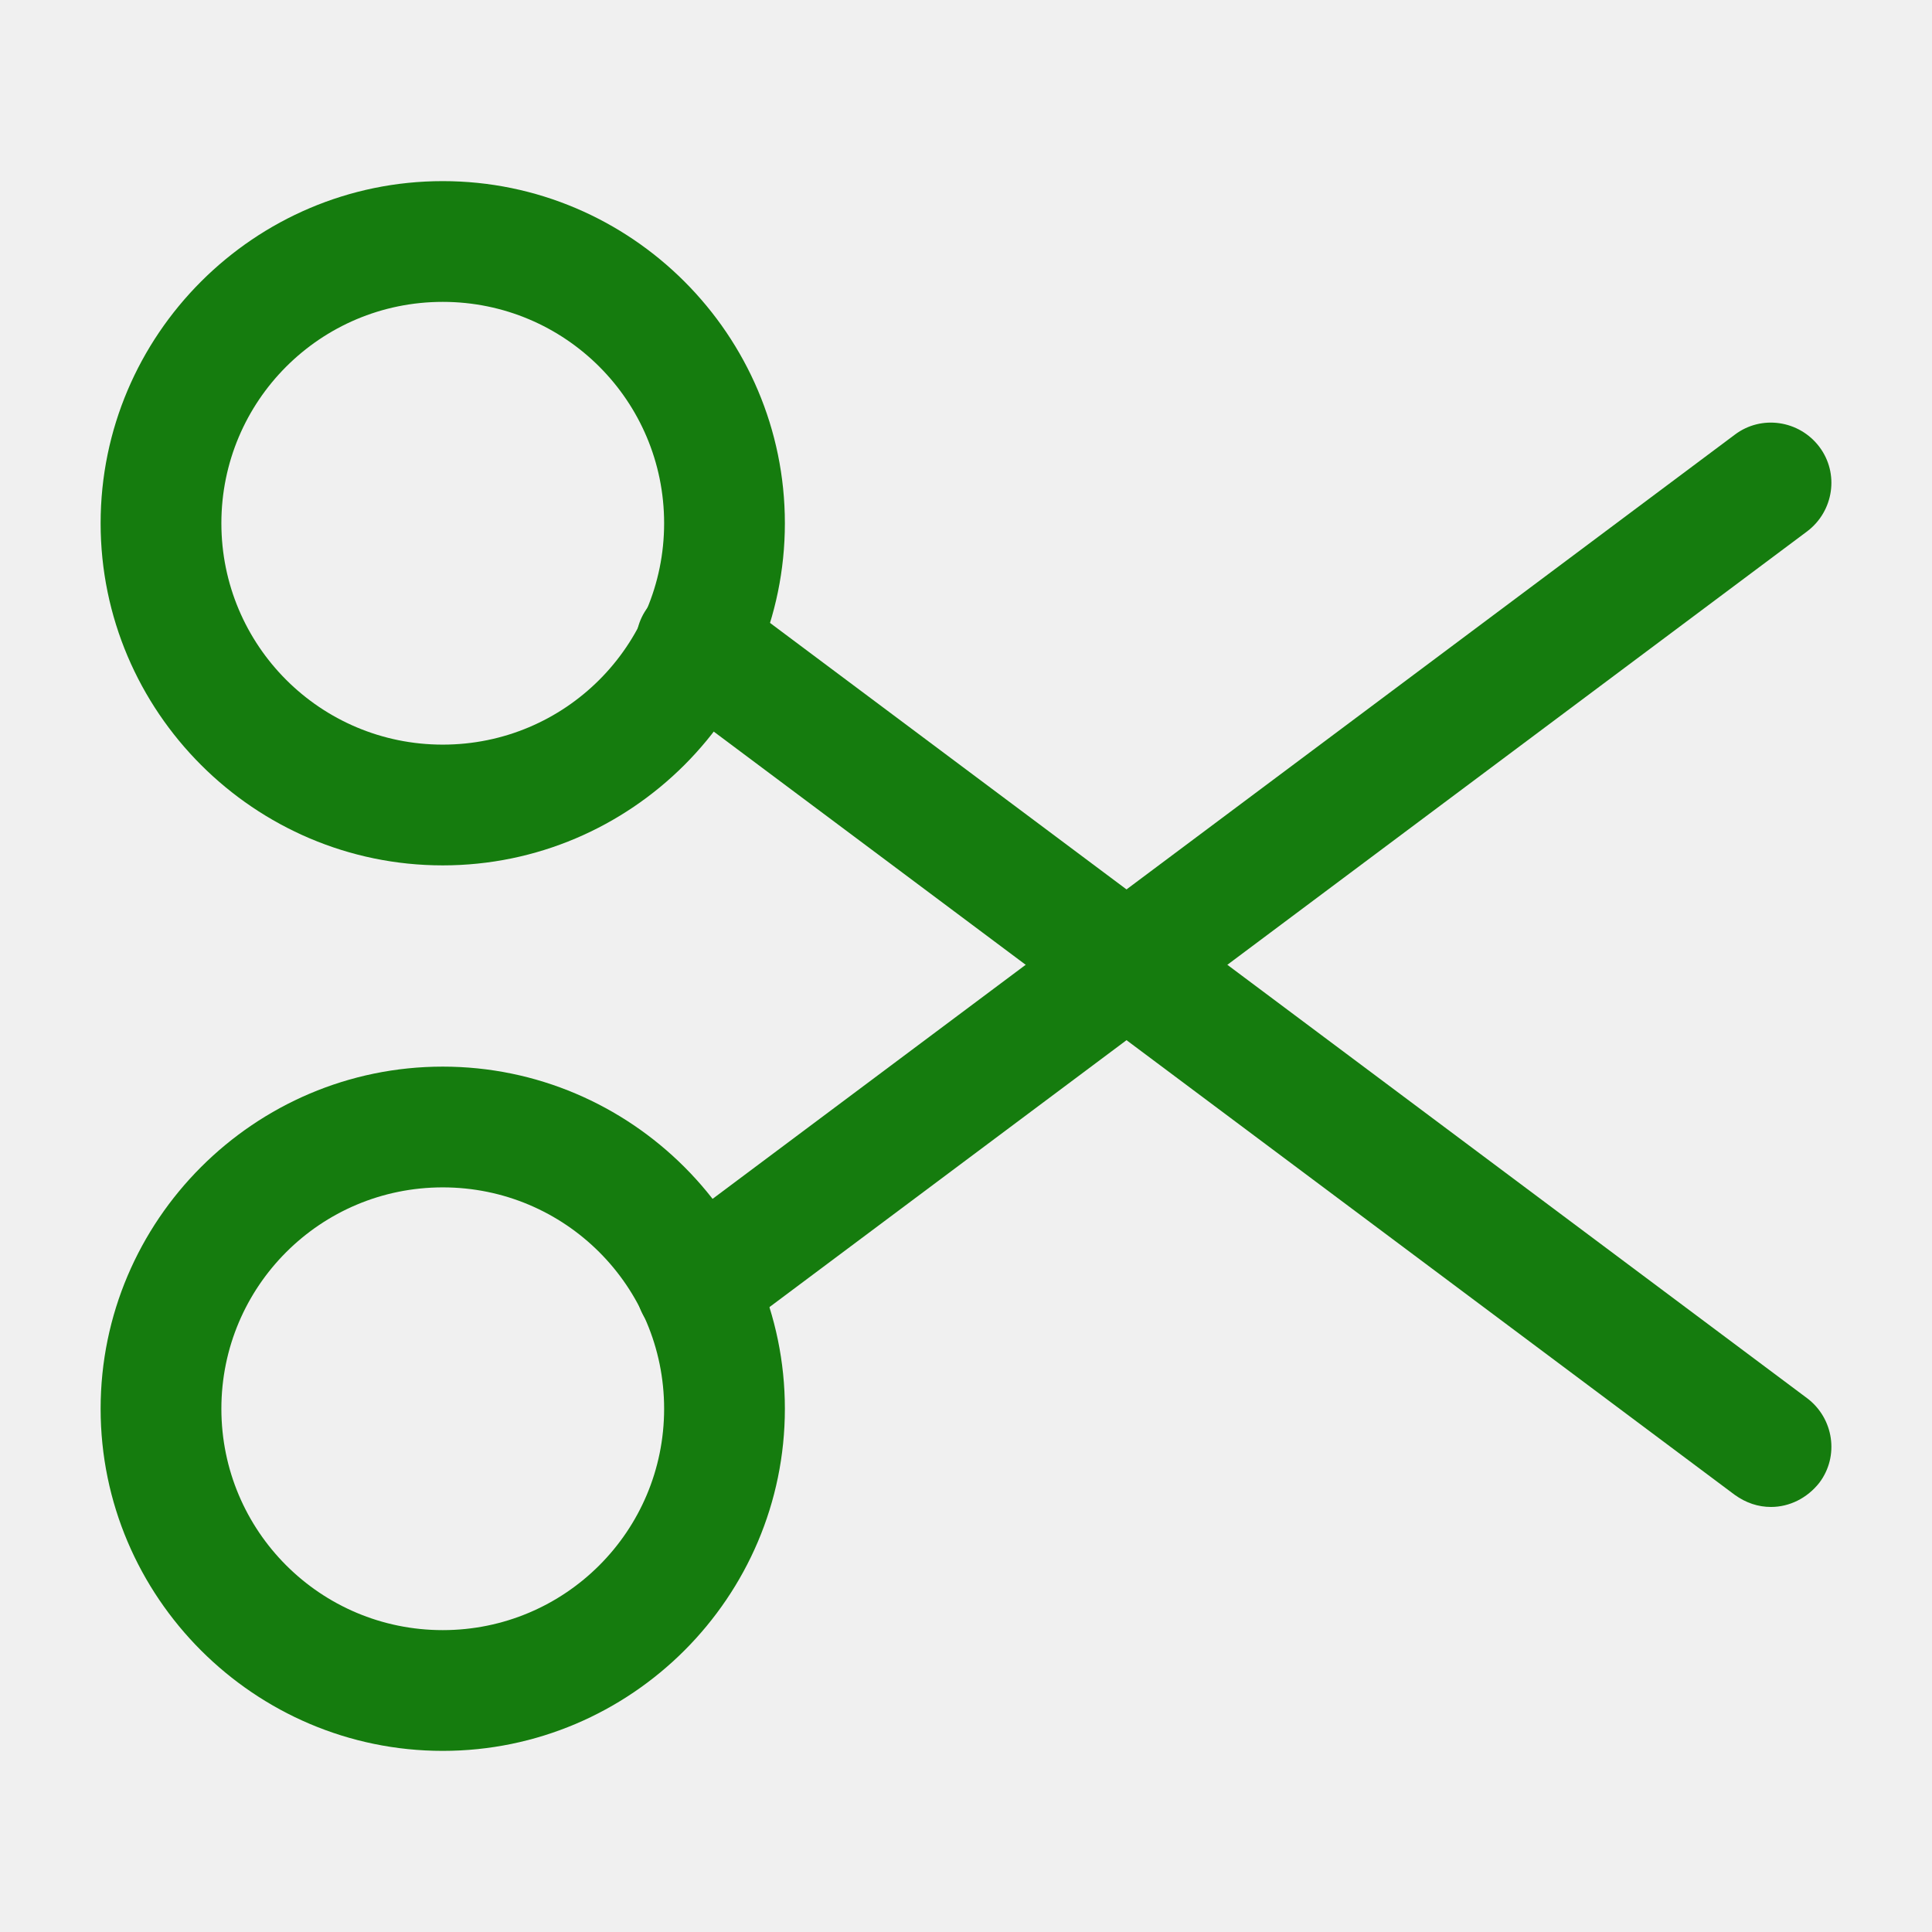
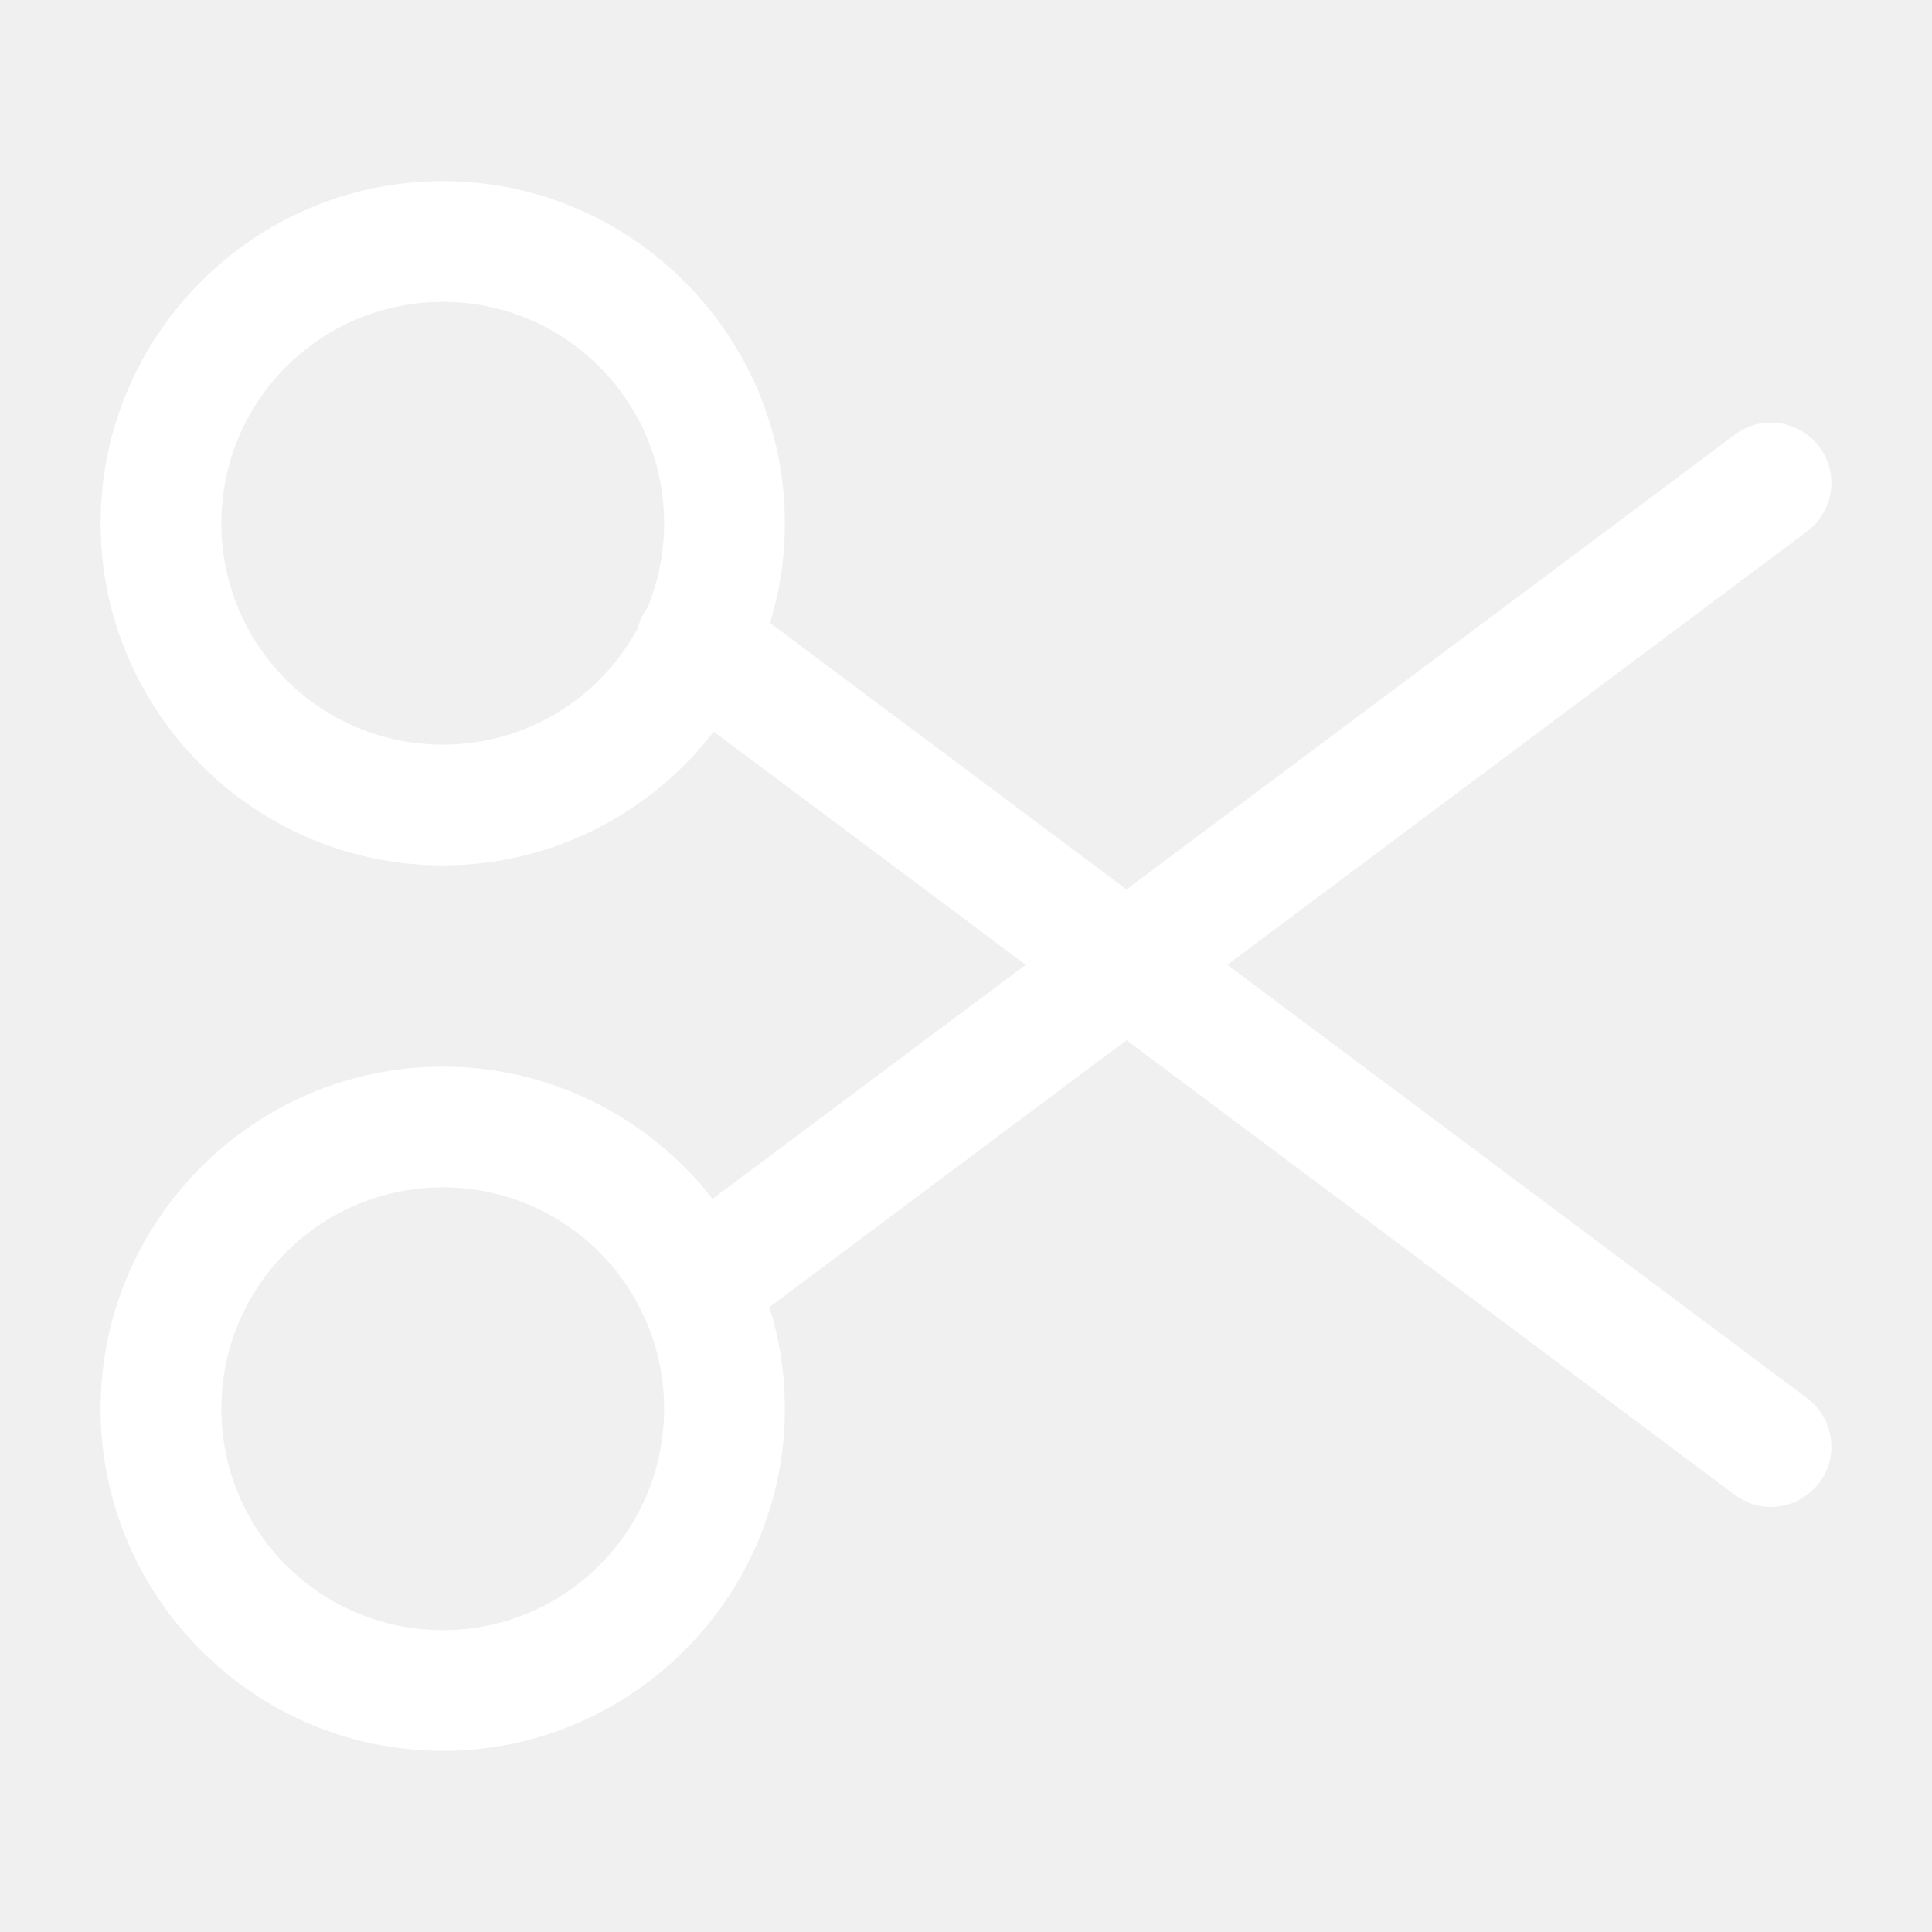
<svg xmlns="http://www.w3.org/2000/svg" width="24" height="24" viewBox="0 0 24 24" fill="none">
-   <path d="M5.5 10.75C3.16 10.75 1.25 8.84 1.25 6.5C1.25 4.16 3.16 2.25 5.5 2.25C7.84 2.25 9.75 4.16 9.75 6.5C9.75 8.84 7.84 10.75 5.5 10.75ZM5.5 3.75C3.98 3.75 2.75 4.98 2.75 6.5C2.75 8.02 3.98 9.25 5.5 9.25C7.02 9.25 8.25 8.02 8.25 6.5C8.25 4.98 7.02 3.75 5.5 3.75Z" fill="rgb(21, 124, 14)" />
-   <path d="M5.5 21.75C3.16 21.75 1.25 19.84 1.25 17.5C1.25 15.16 3.16 13.25 5.5 13.25C7.84 13.25 9.75 15.16 9.75 17.5C9.75 19.84 7.84 21.75 5.5 21.75ZM5.5 14.75C3.98 14.75 2.75 15.98 2.75 17.5C2.75 19.02 3.98 20.25 5.5 20.25C7.02 20.25 8.25 19.02 8.25 17.5C8.25 15.98 7.02 14.75 5.5 14.75Z" fill="rgb(21, 124, 14)" />
-   <path d="M8.65 16.73C8.42 16.73 8.2 16.63 8.05 16.43C7.8 16.1 7.87 15.63 8.2 15.38L21.55 5.4C21.88 5.15 22.35 5.22 22.6 5.55C22.85 5.88 22.78 6.35 22.45 6.6L9.1 16.58C8.97 16.68 8.81 16.73 8.65 16.73Z" fill="rgb(21, 124, 14)" />
-   <path d="M22 18.72C21.84 18.72 21.69 18.67 21.55 18.57L8.2 8.59C7.87 8.34 7.8 7.87 8.05 7.54C8.3 7.21 8.77 7.14 9.1 7.39L22.45 17.37C22.78 17.62 22.85 18.09 22.6 18.42C22.45 18.61 22.23 18.72 22 18.72Z" fill="rgb(21, 124, 14)" />
+   <path d="M5.5 10.75C3.16 10.75 1.25 8.84 1.25 6.5C1.25 4.16 3.16 2.25 5.5 2.25C7.84 2.25 9.75 4.16 9.75 6.5C9.75 8.84 7.84 10.75 5.5 10.75ZM5.5 3.75C3.98 3.75 2.75 4.98 2.75 6.5C2.75 8.02 3.98 9.25 5.5 9.25C7.02 9.25 8.25 8.02 8.25 6.5C8.25 4.98 7.02 3.75 5.5 3.75Z" fill="white" />
+   <path d="M5.5 21.75C3.16 21.75 1.25 19.84 1.25 17.5C1.25 15.16 3.16 13.25 5.5 13.25C7.84 13.25 9.75 15.16 9.75 17.5C9.75 19.84 7.84 21.75 5.5 21.75ZM5.5 14.75C3.98 14.75 2.75 15.98 2.75 17.5C2.75 19.02 3.98 20.25 5.5 20.25C7.02 20.25 8.25 19.02 8.25 17.5C8.25 15.98 7.02 14.75 5.5 14.75Z" fill="white" />
+   <path d="M8.65 16.73C8.42 16.73 8.2 16.63 8.05 16.43C7.8 16.1 7.87 15.63 8.2 15.38L21.55 5.4C21.88 5.15 22.35 5.22 22.6 5.55C22.85 5.88 22.78 6.35 22.45 6.6L9.1 16.58C8.97 16.68 8.81 16.73 8.65 16.73Z" fill="white" />
+   <path d="M22 18.72C21.84 18.72 21.69 18.67 21.55 18.57L8.2 8.59C7.87 8.34 7.8 7.87 8.05 7.54C8.3 7.21 8.77 7.14 9.1 7.39L22.45 17.37C22.78 17.62 22.85 18.09 22.6 18.42C22.45 18.61 22.23 18.72 22 18.72Z" fill="white" />
</svg>
